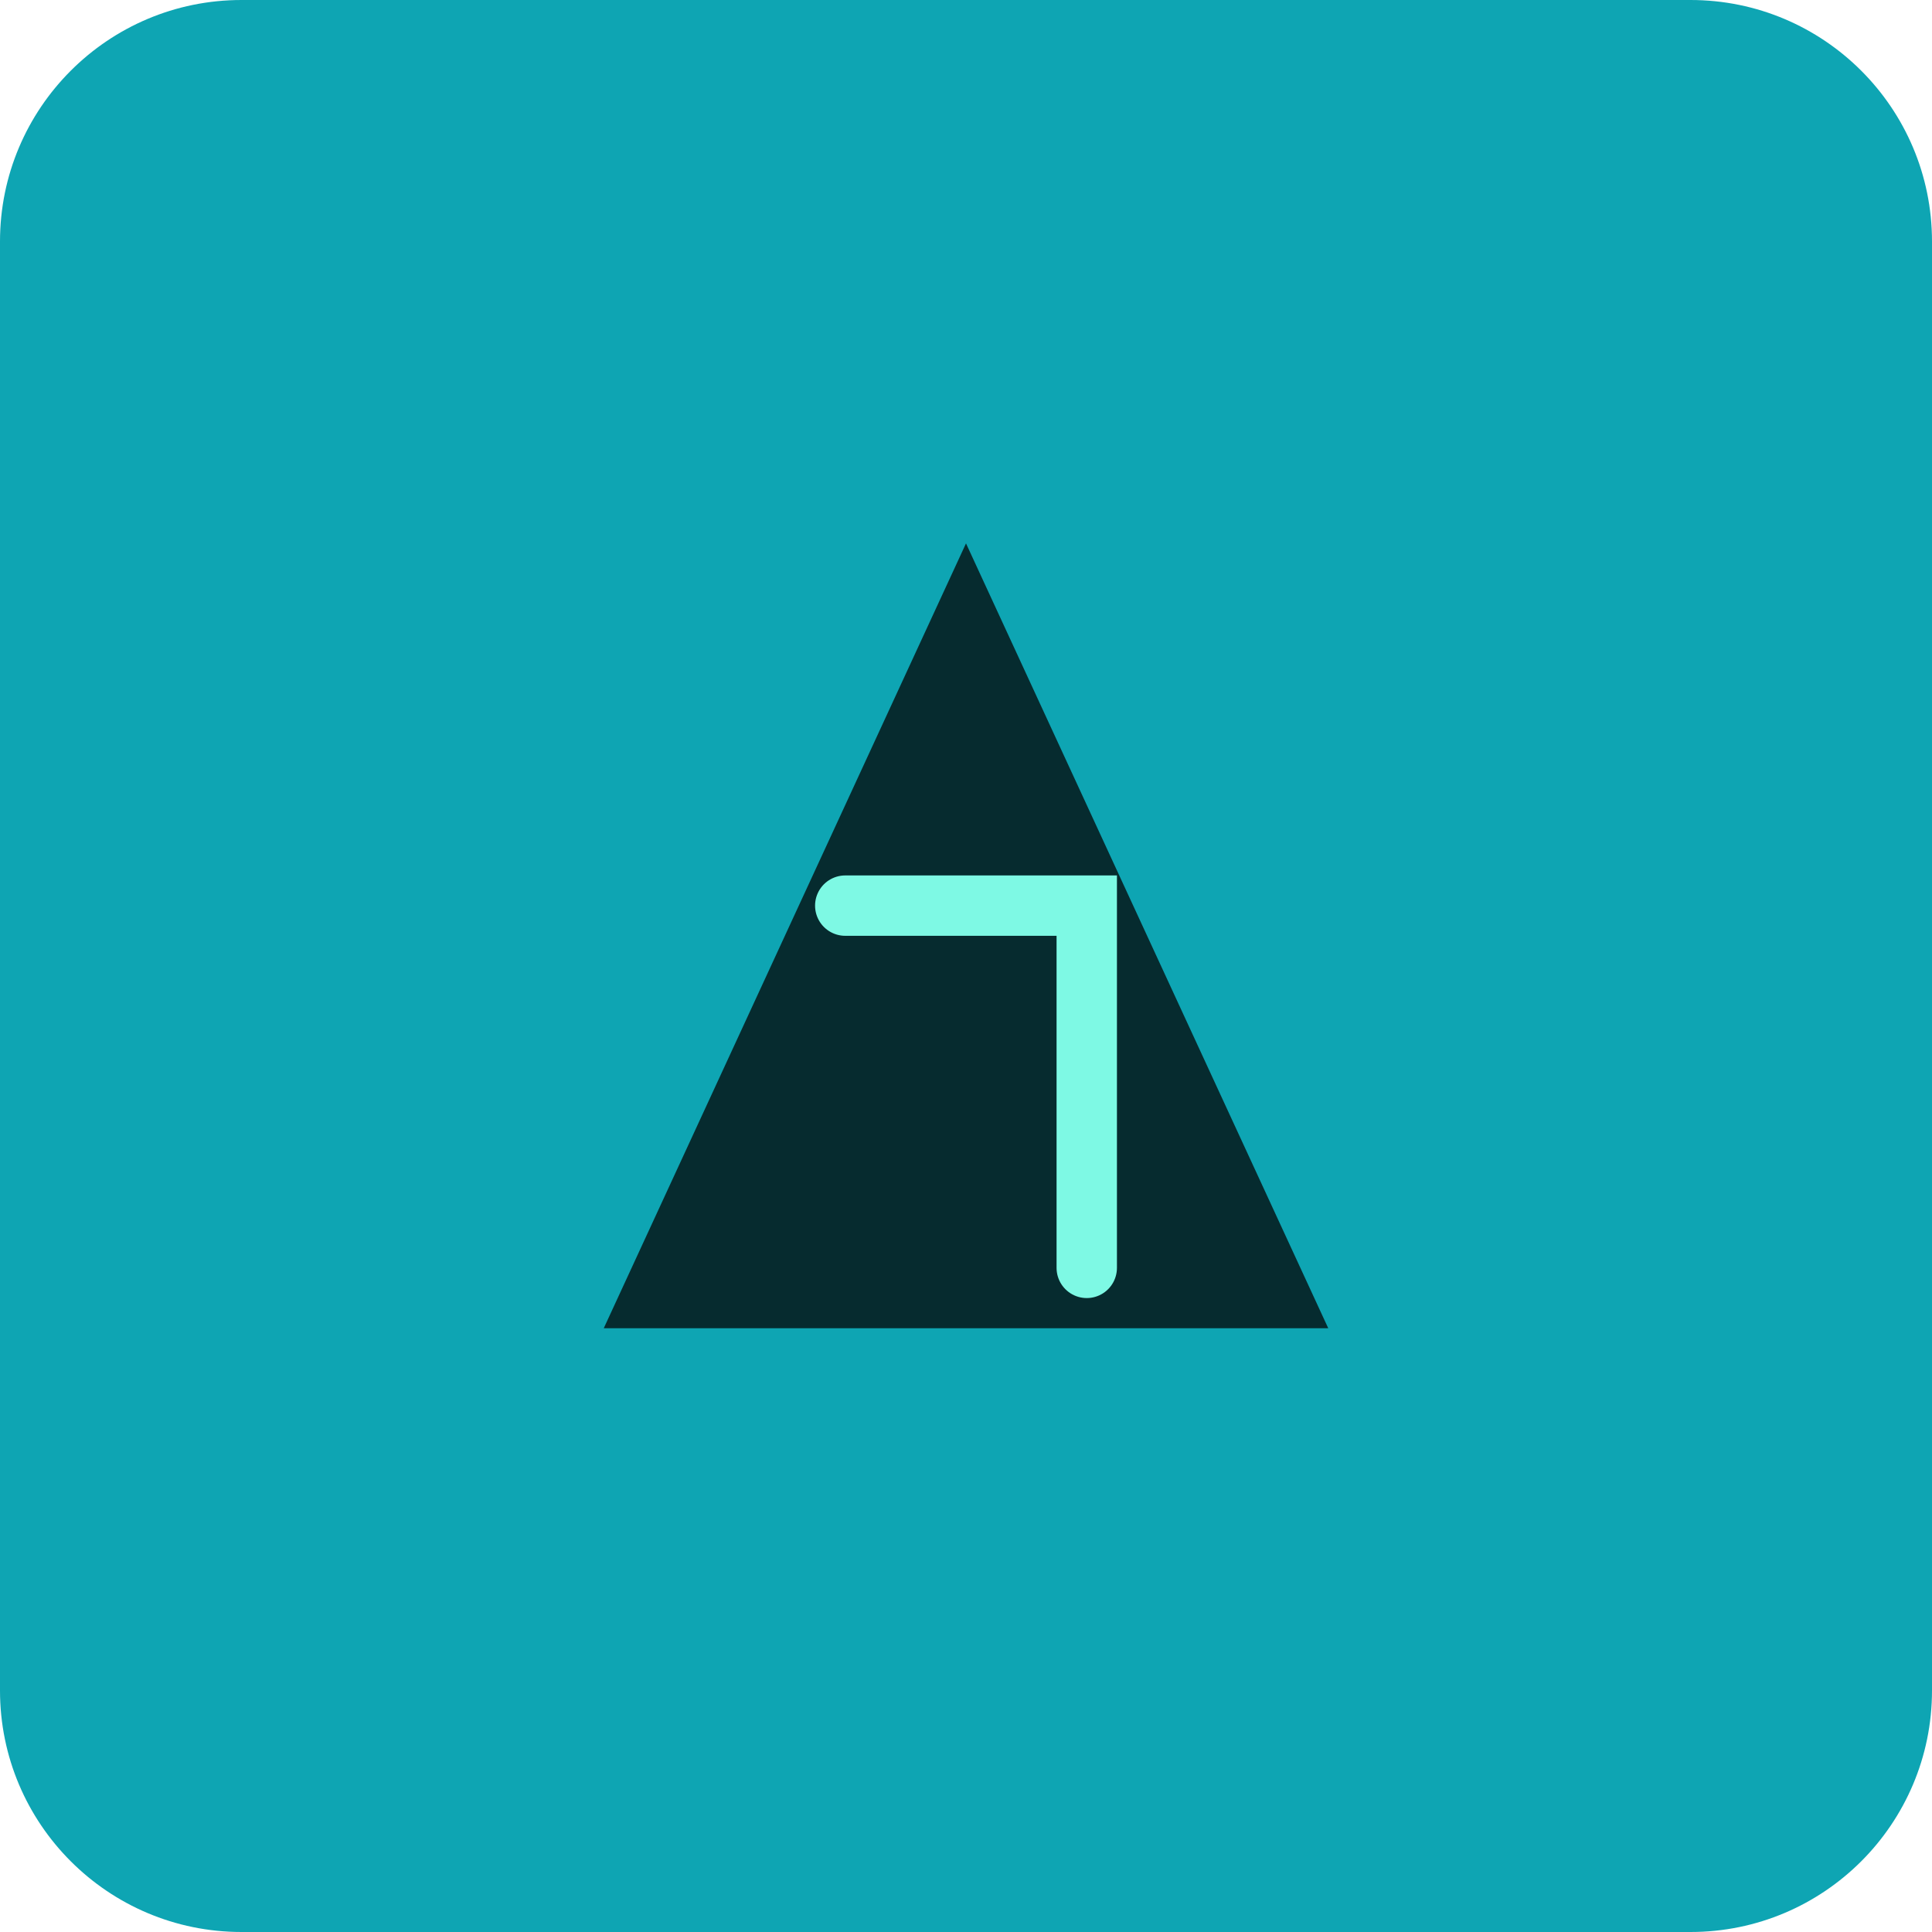
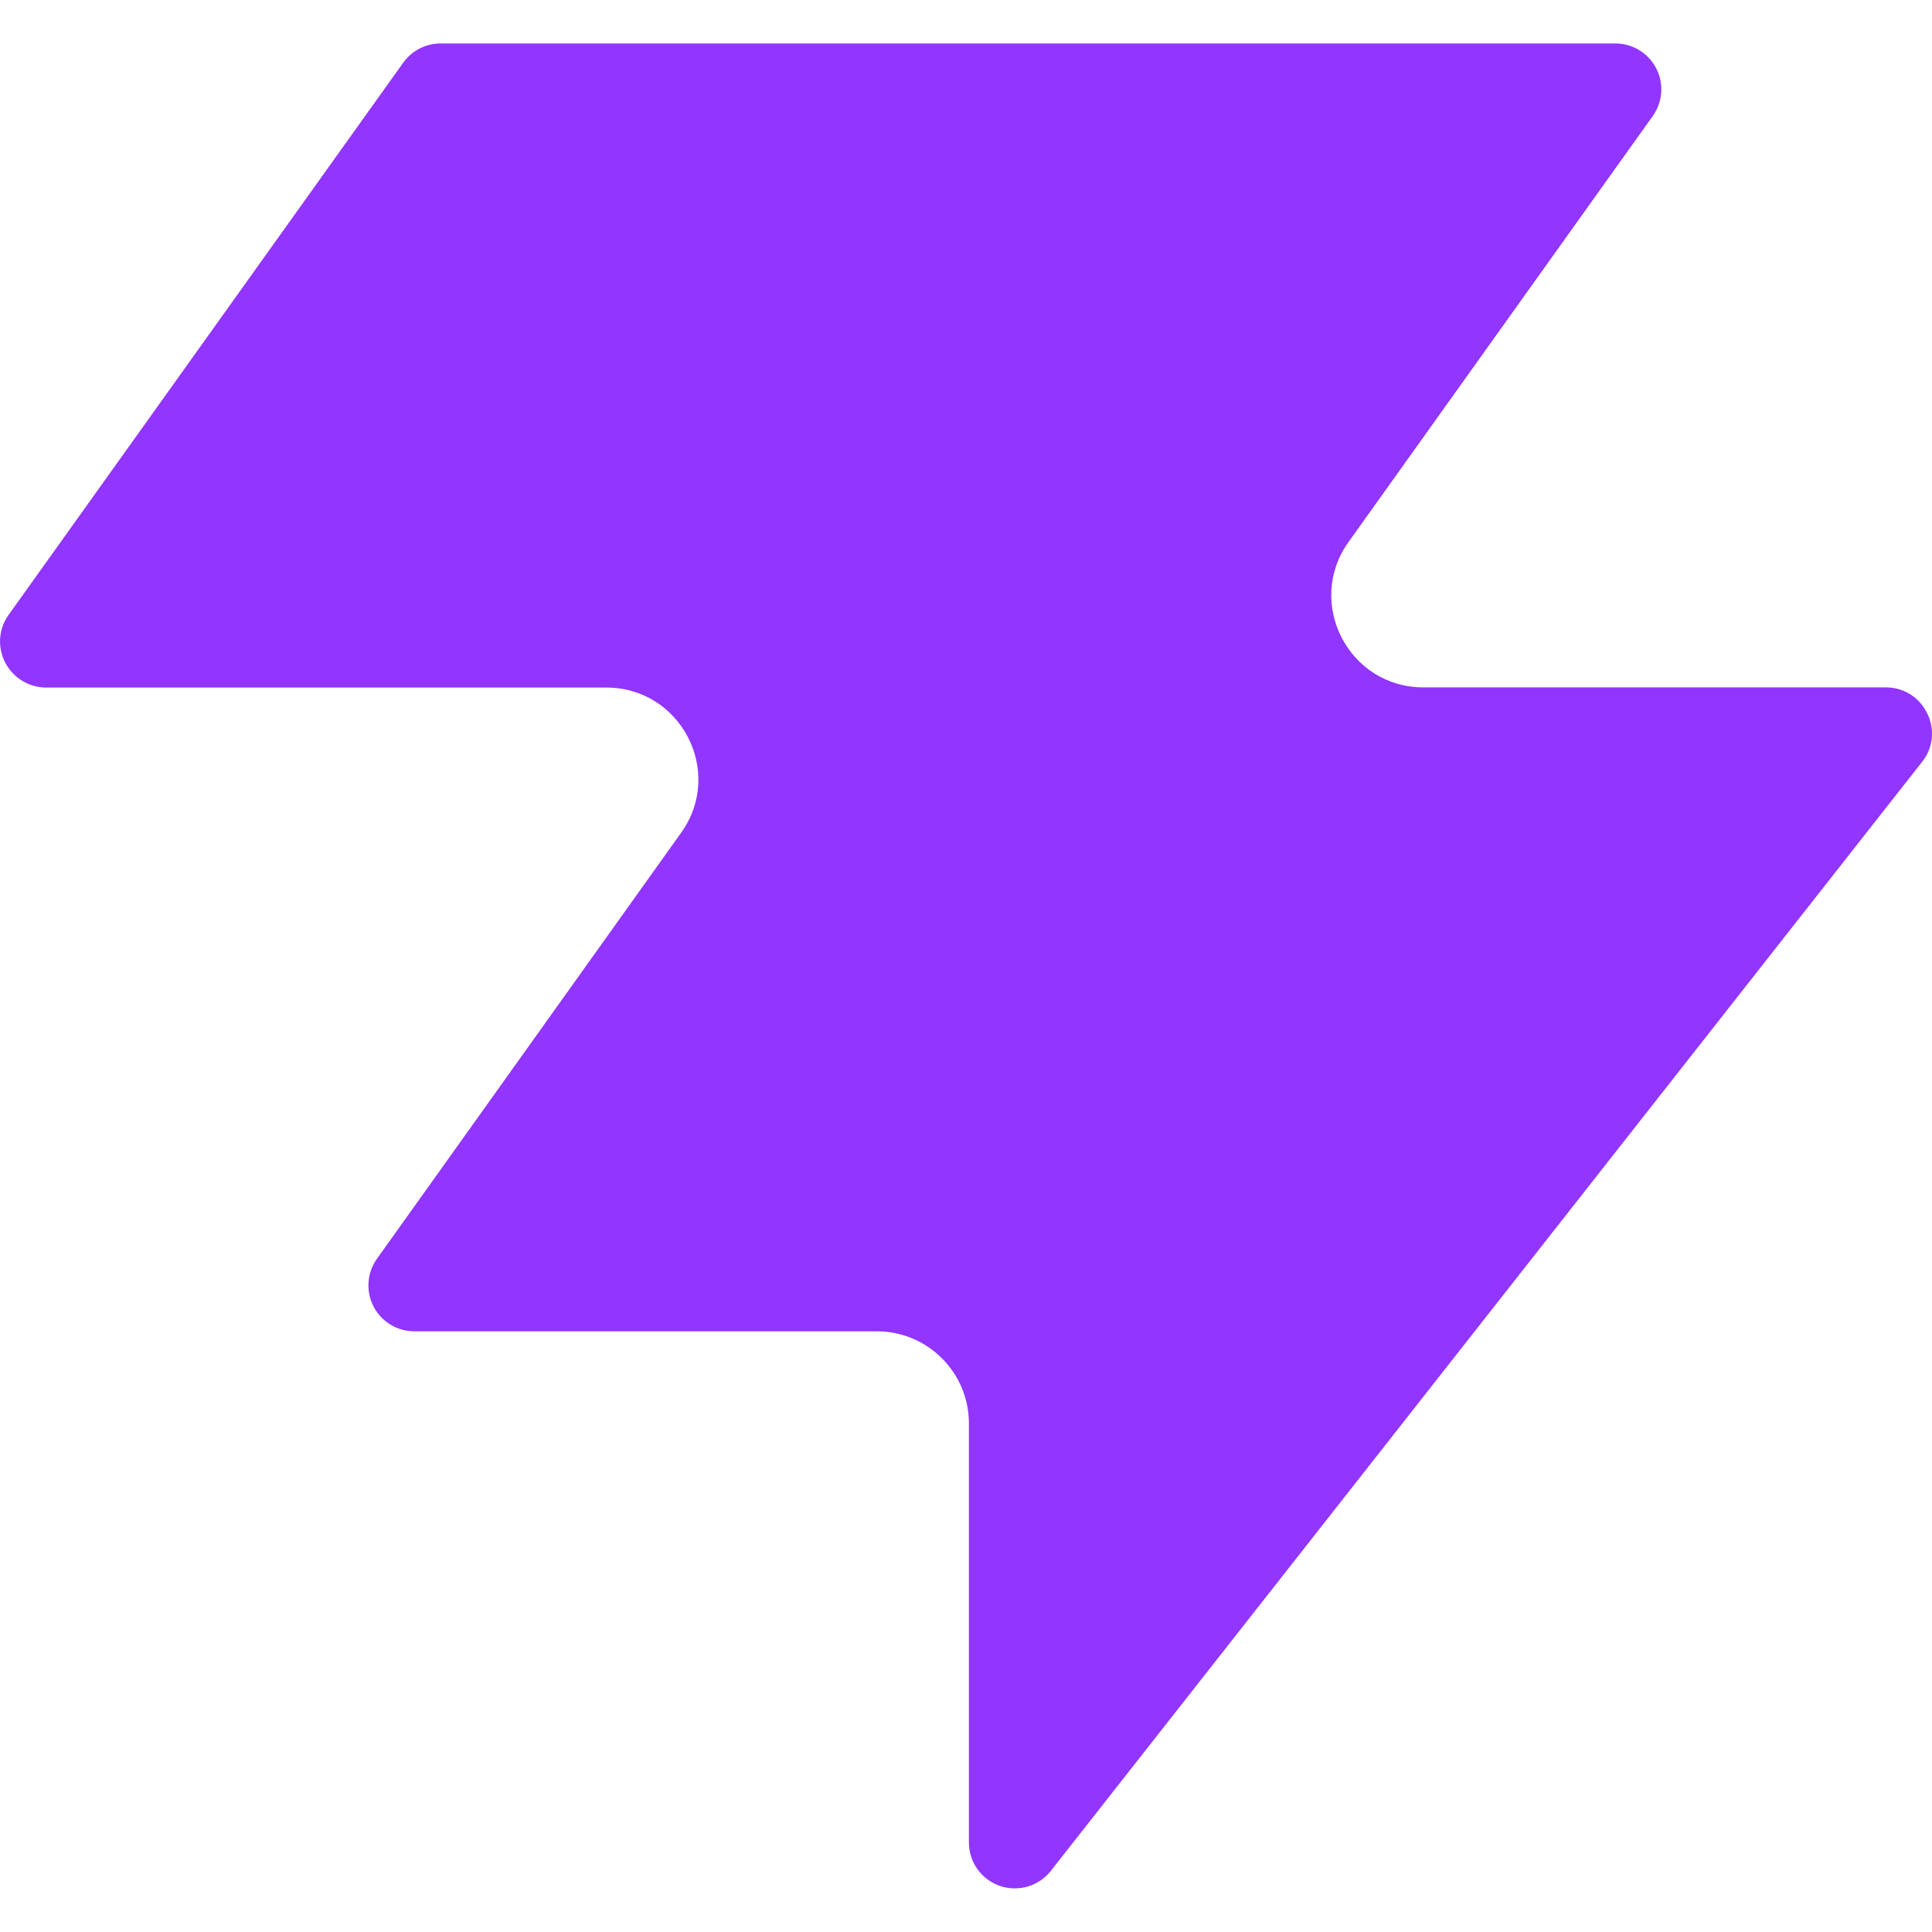
- <svg xmlns="http://www.w3.org/2000/svg" viewBox="0 0 64 64" width="64" height="64">
-   <rect width="64" height="64" rx="8" fill="#0EA5B3" />
-   <polygon points="20,44 32,18 44,44" fill="#062B2F" />
-   <path d="M28 30l8 0 0 12" stroke="#7EF9E4" stroke-width="2" fill="none" stroke-linecap="round" />
+ <svg xmlns="http://www.w3.org/2000/svg" fill="#9135FF" role="img" viewBox="0 0 24 24">
+   <path d="M13.056 23.238a.57.57 0 0 1-1.02-.355v-5.202c0-.63-.512-1.143-1.144-1.143H5.148a.57.57 0 0 1-.464-.903l3.777-5.29c.54-.753 0-1.804-.93-1.804H.57a.574.574 0 0 1-.543-.746.6.6 0 0 1 .08-.157L5.008.78a.57.57 0 0 1 .467-.24h14.589a.57.57 0 0 1 .466.903l-3.778 5.29c-.54.755 0 1.806.93 1.806h5.745c.238 0 .424.138.513.322a.56.56 0 0 1-.063.603z" />
</svg>
